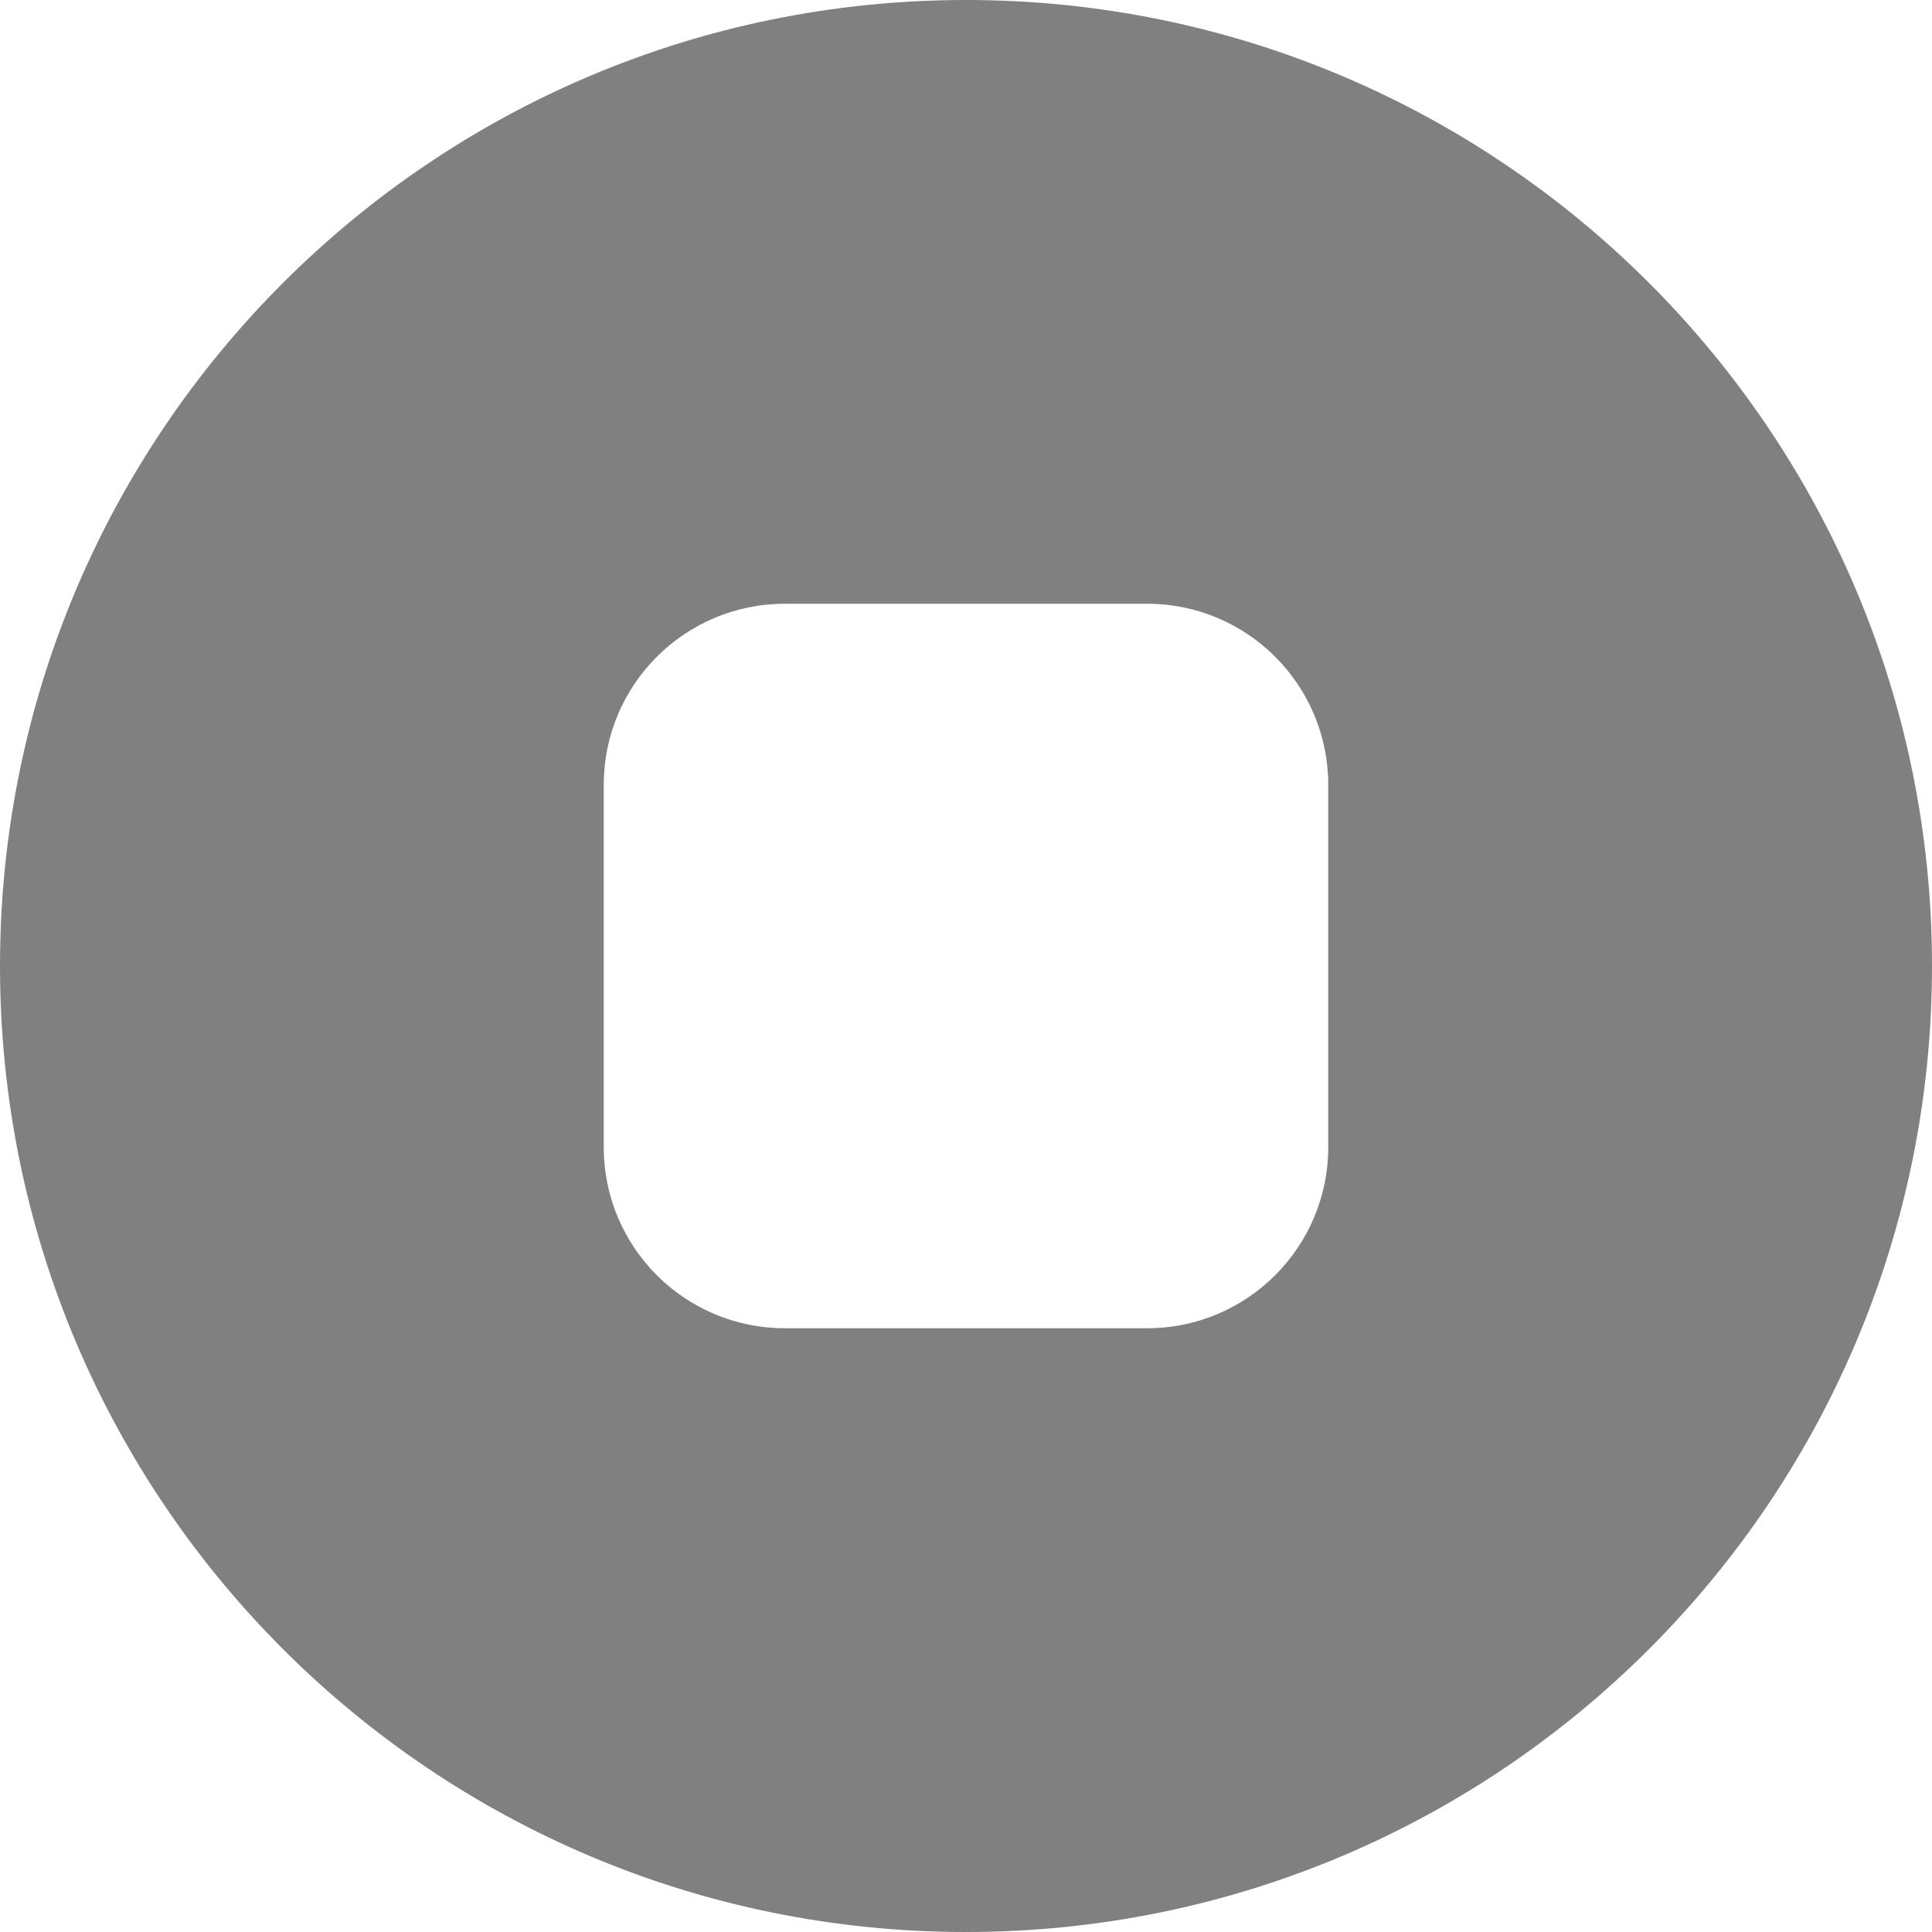
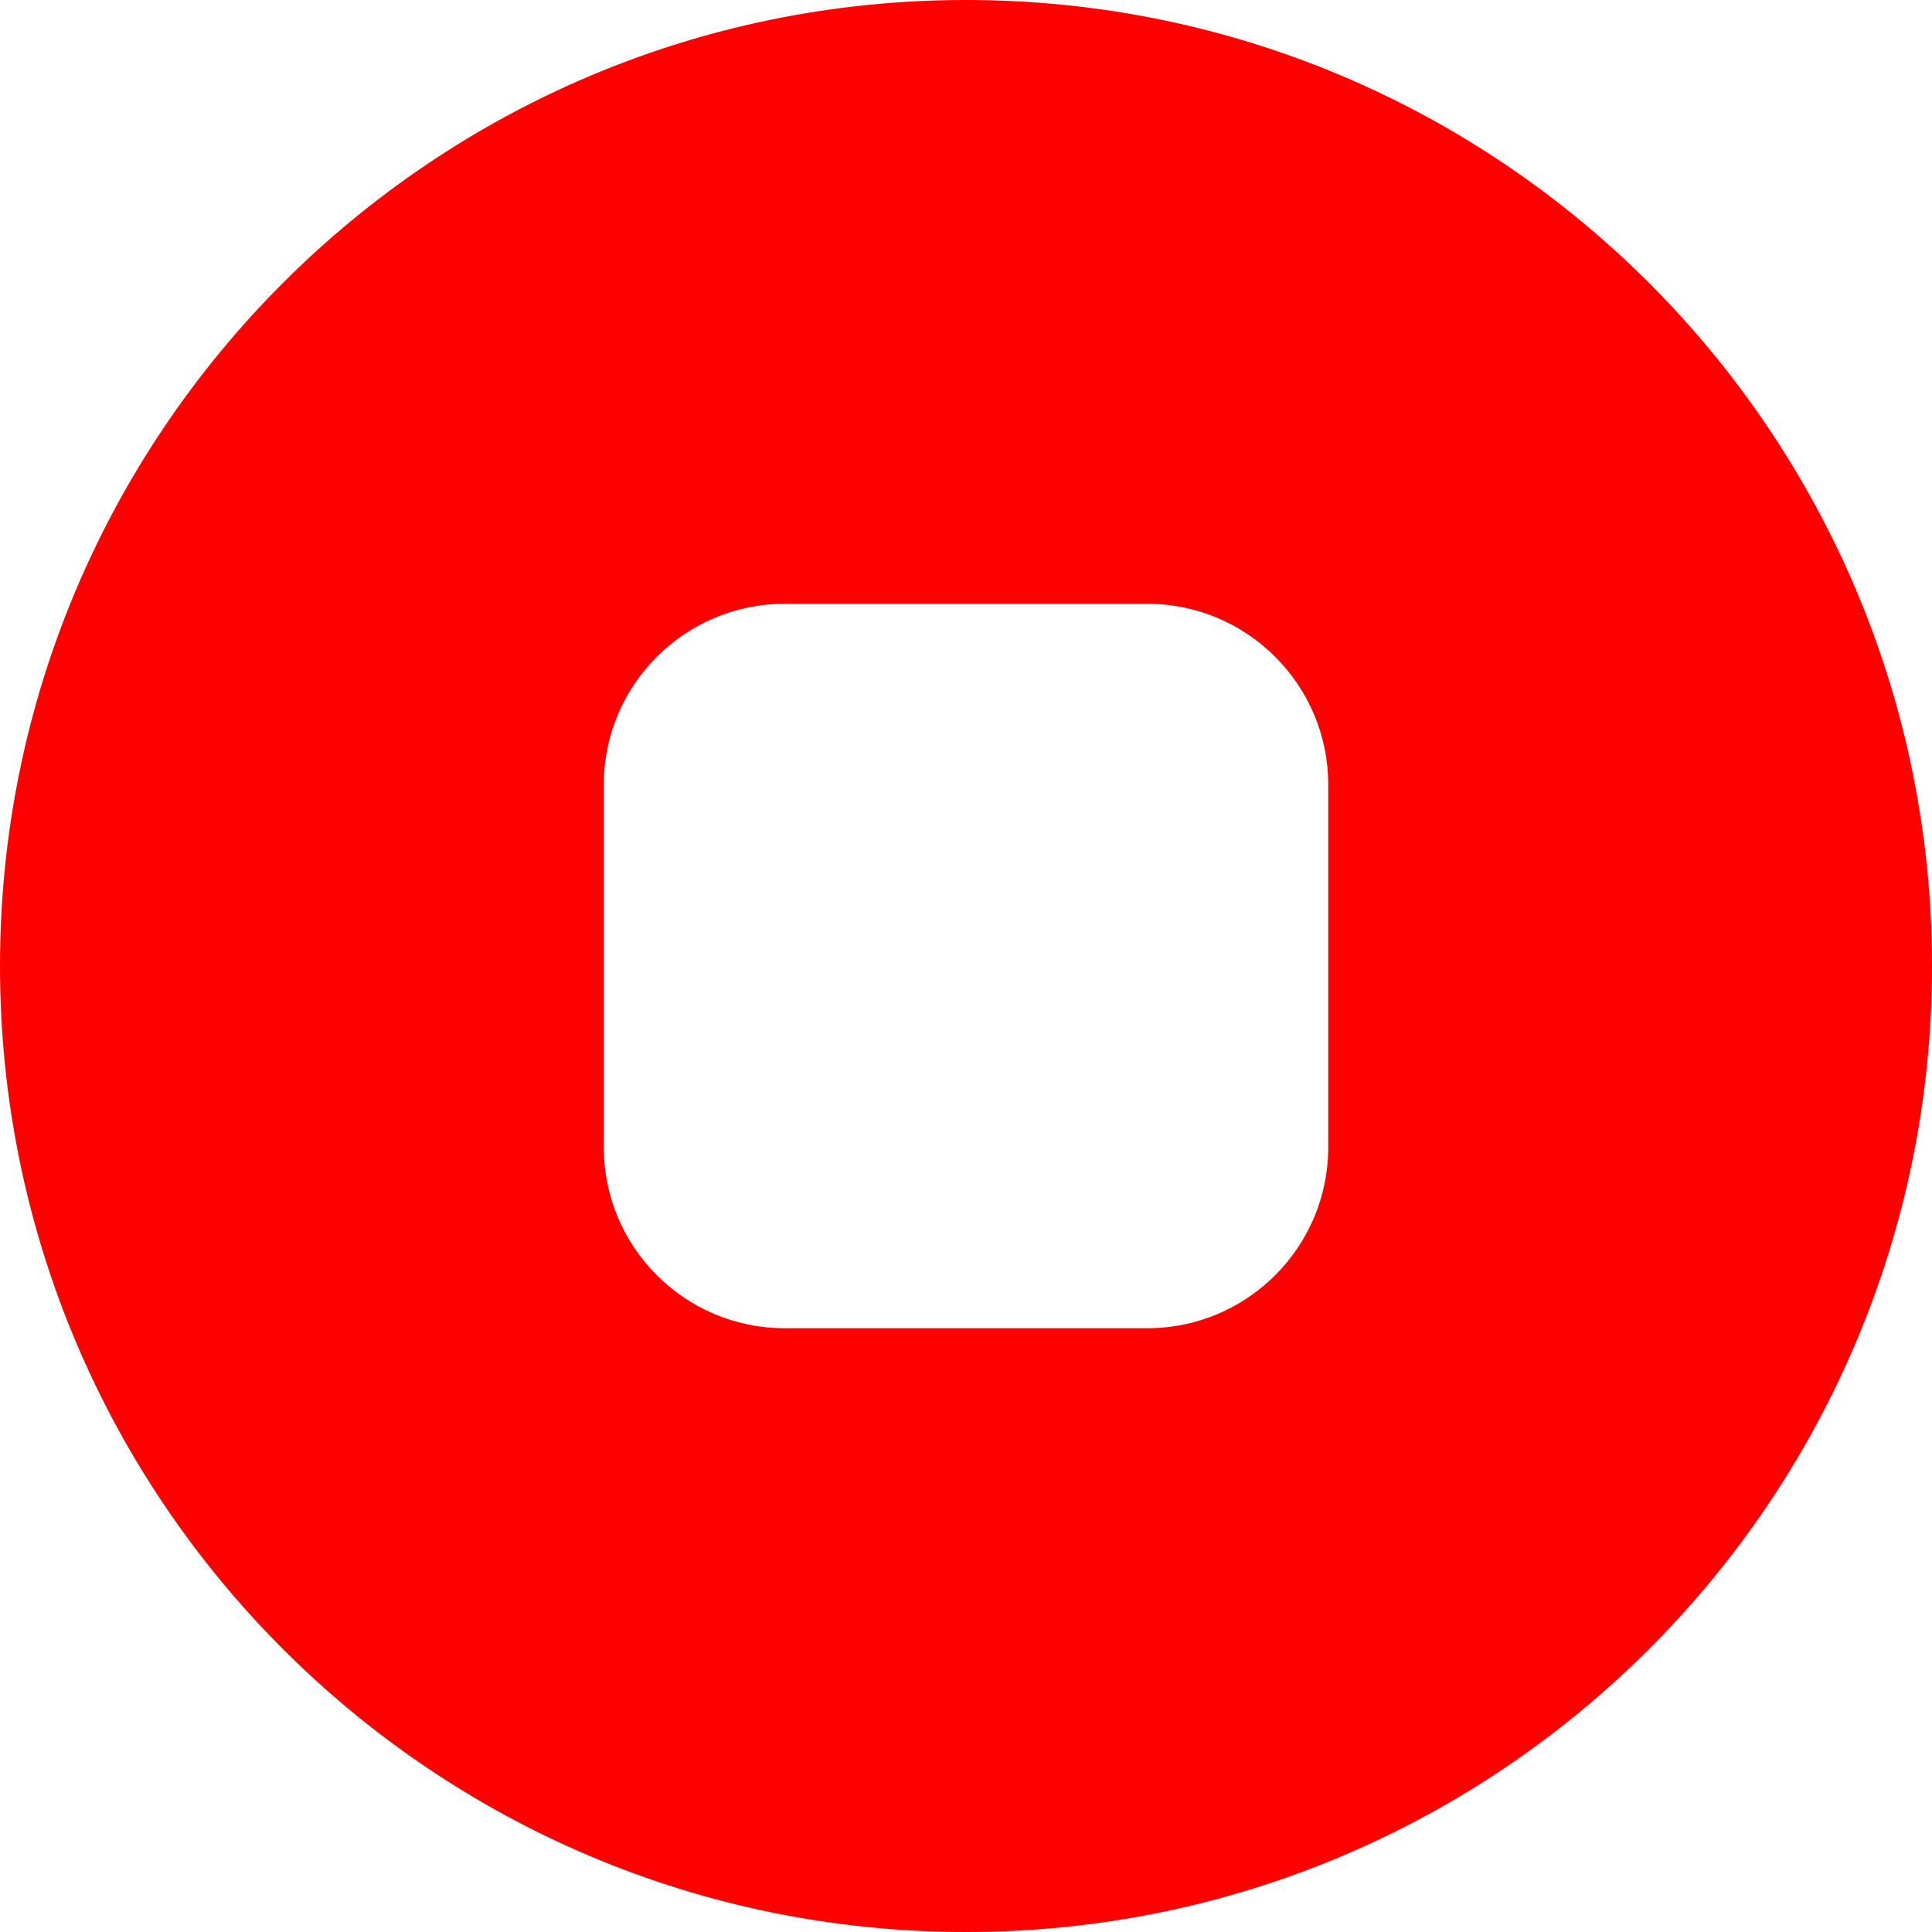
- <svg xmlns="http://www.w3.org/2000/svg" width="20" height="20" fill="gray" class="bi bi-stop-circle-fill" viewBox="0 0 16 16">
+ <svg xmlns="http://www.w3.org/2000/svg" width="20" height="20" fill="red" class="bi bi-stop-circle-fill" viewBox="0 0 16 16">
  <path d="M16 8A8 8 0 1 1 0 8a8 8 0 0 1 16 0zM6.5 5A1.5 1.5 0 0 0 5 6.5v3A1.5 1.5 0 0 0 6.5 11h3A1.5 1.5 0 0 0 11 9.5v-3A1.5 1.5 0 0 0 9.5 5h-3z" />
</svg>
